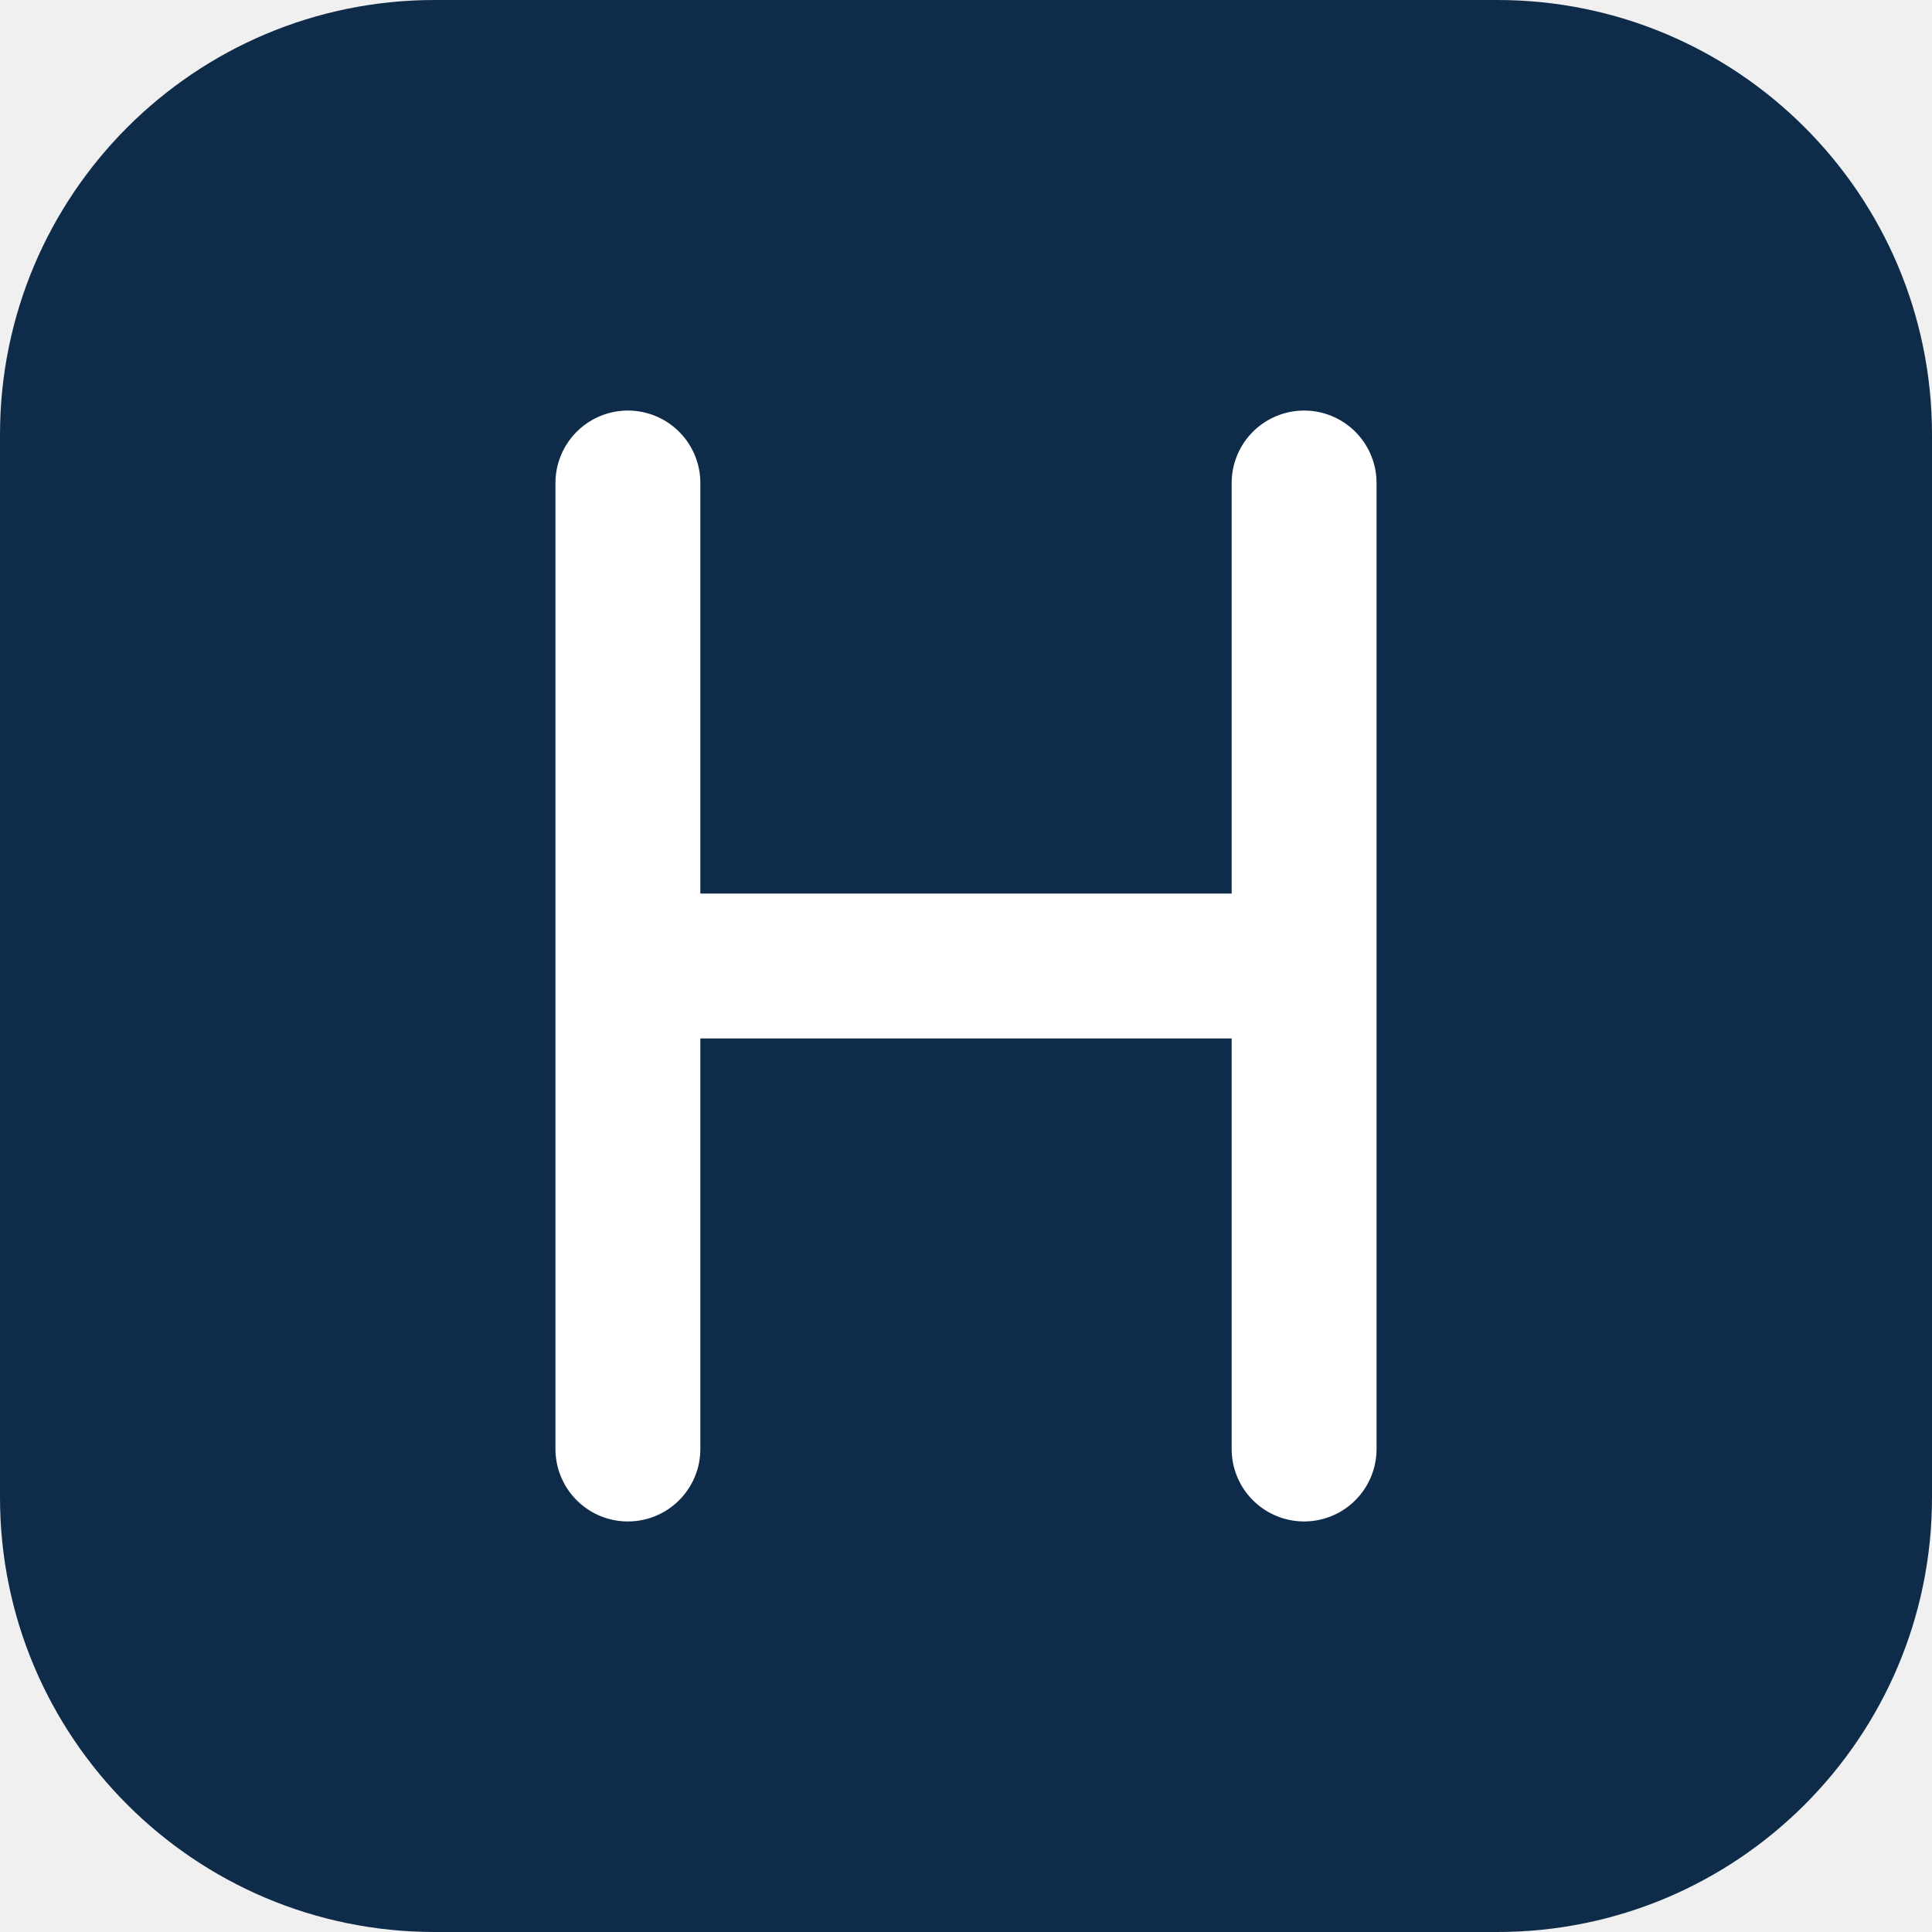
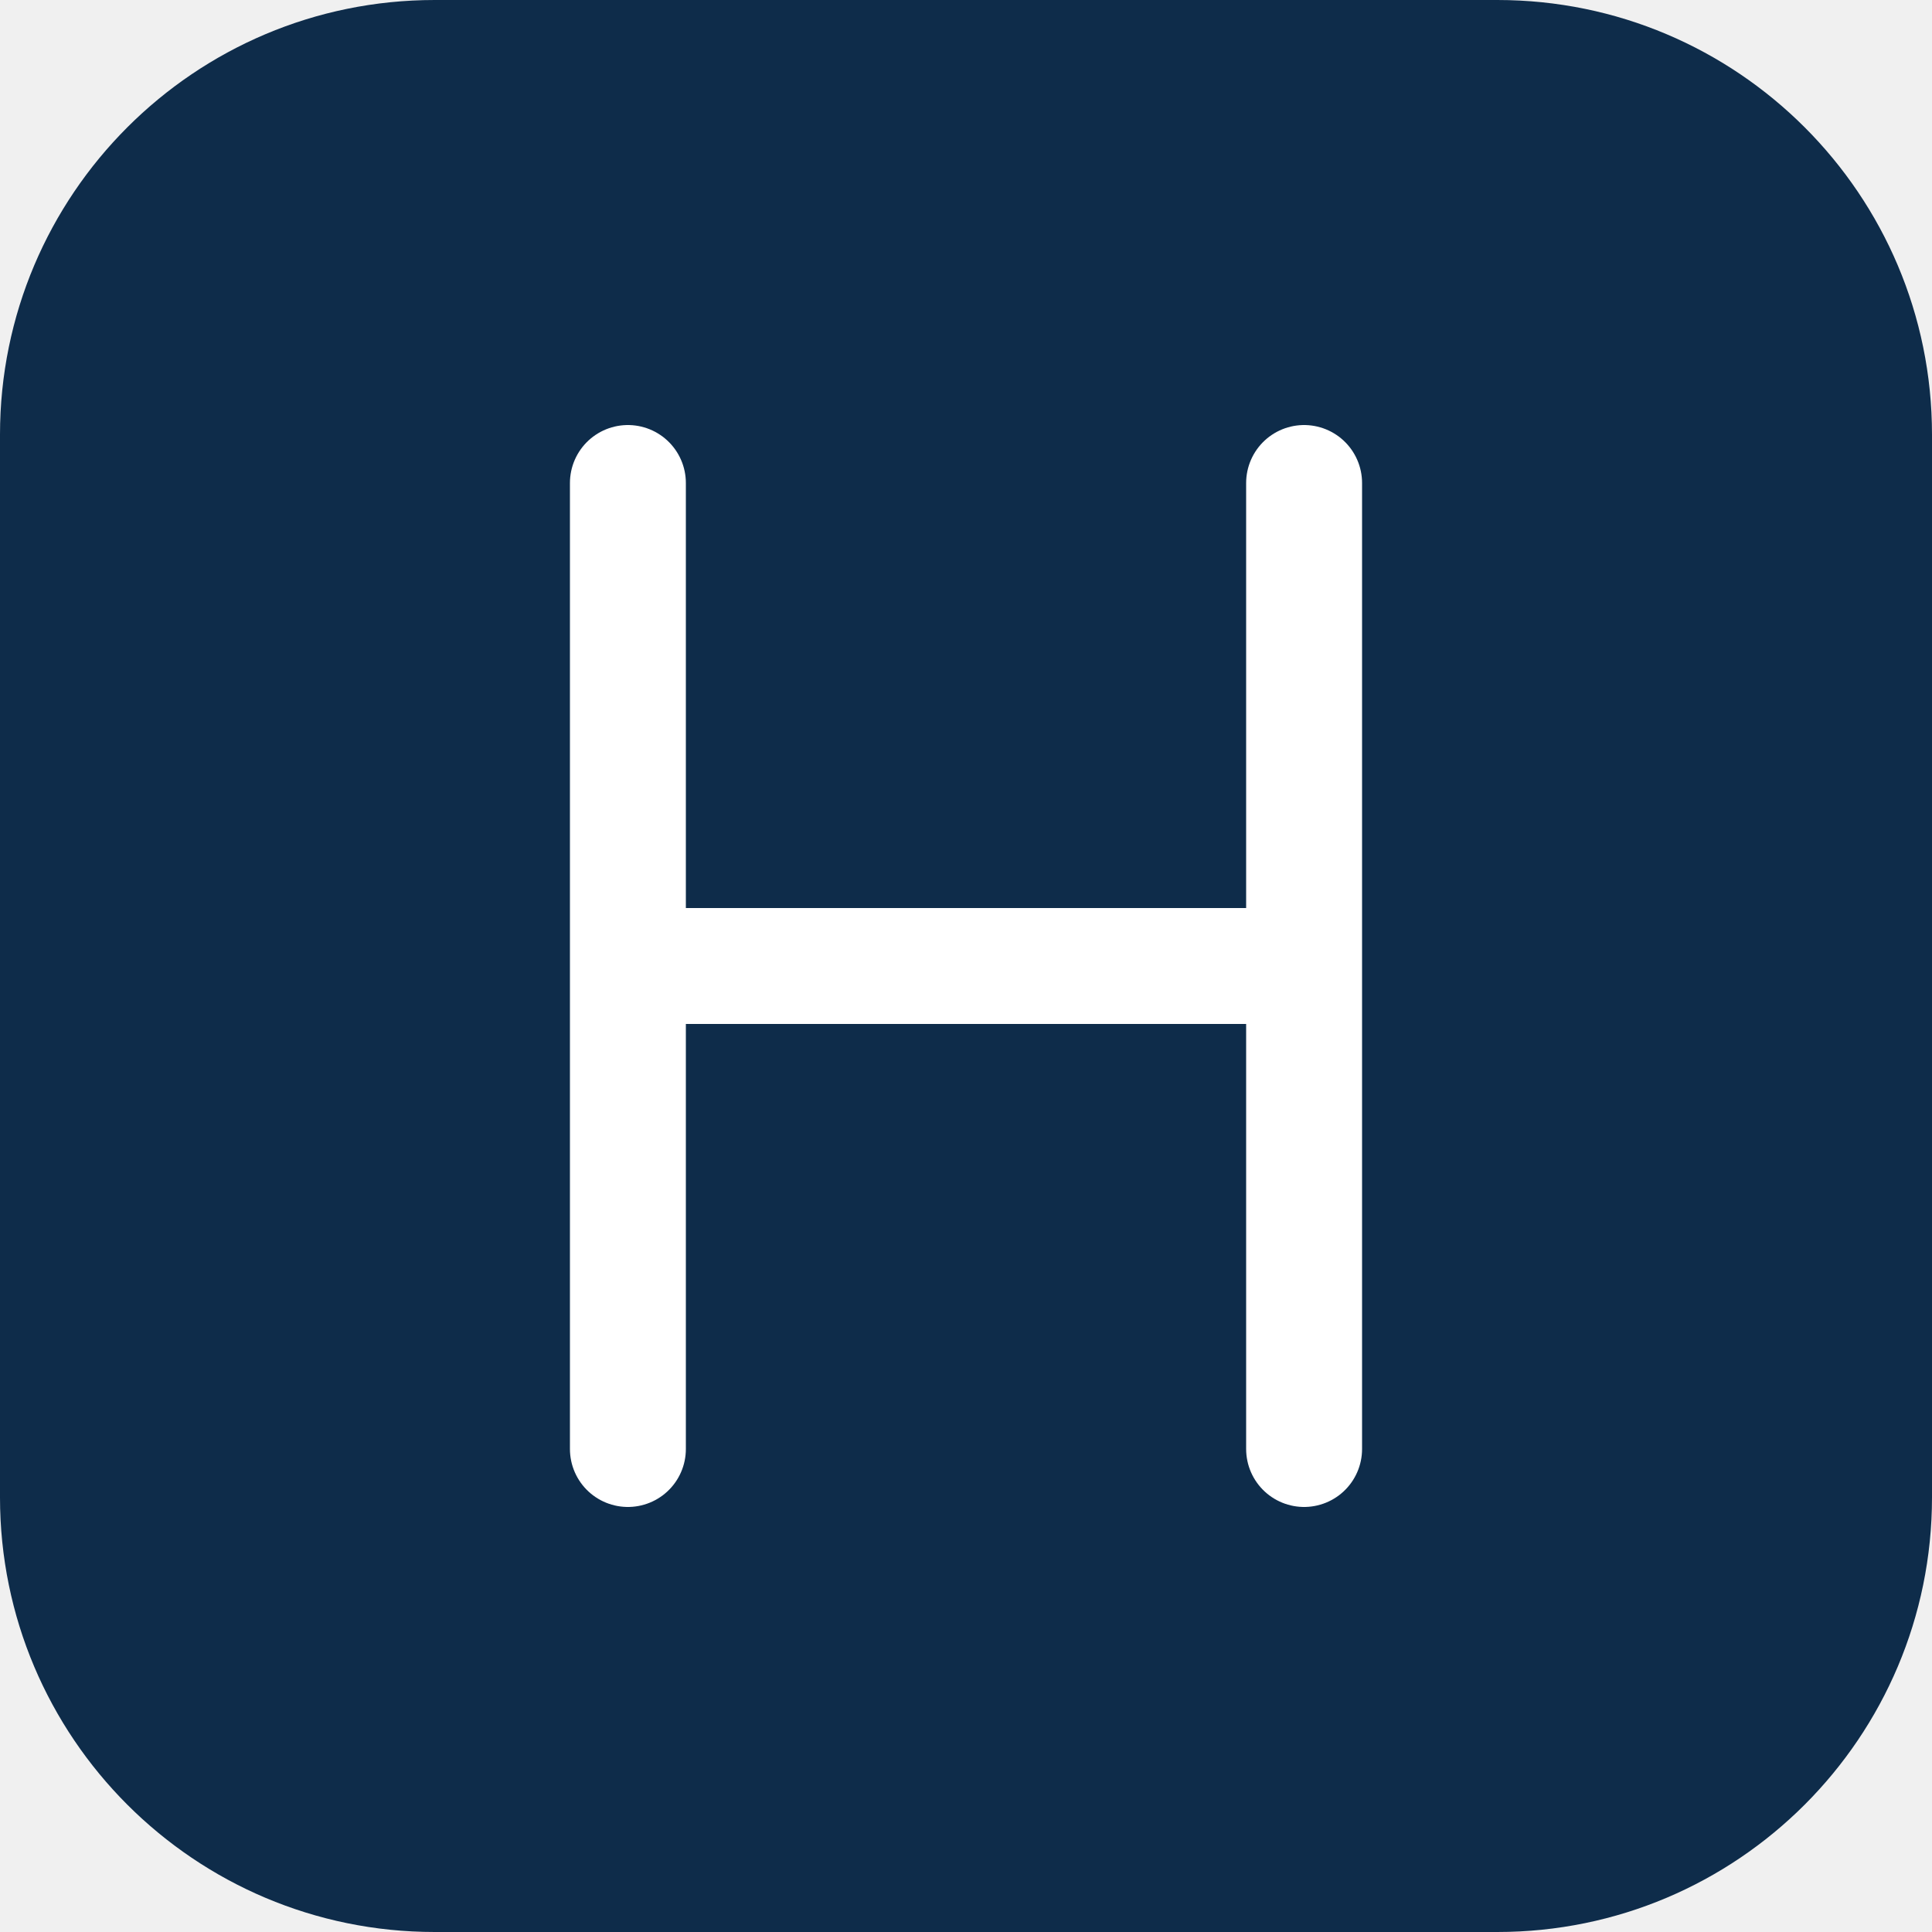
<svg xmlns="http://www.w3.org/2000/svg" viewBox="0 0 40 40">
  <rect width="40" height="40" rx="9" fill="#0e2c4a" />
-   <path d="M13 10v20M27 10v20M13 20h14" stroke="#ffffff" stroke-width="3" stroke-linecap="round" />
+   <path d="M13 10v20M27 10v20M13 20h14" stroke="#ffffff" stroke-width="2.4" stroke-linecap="round" />
</svg>
